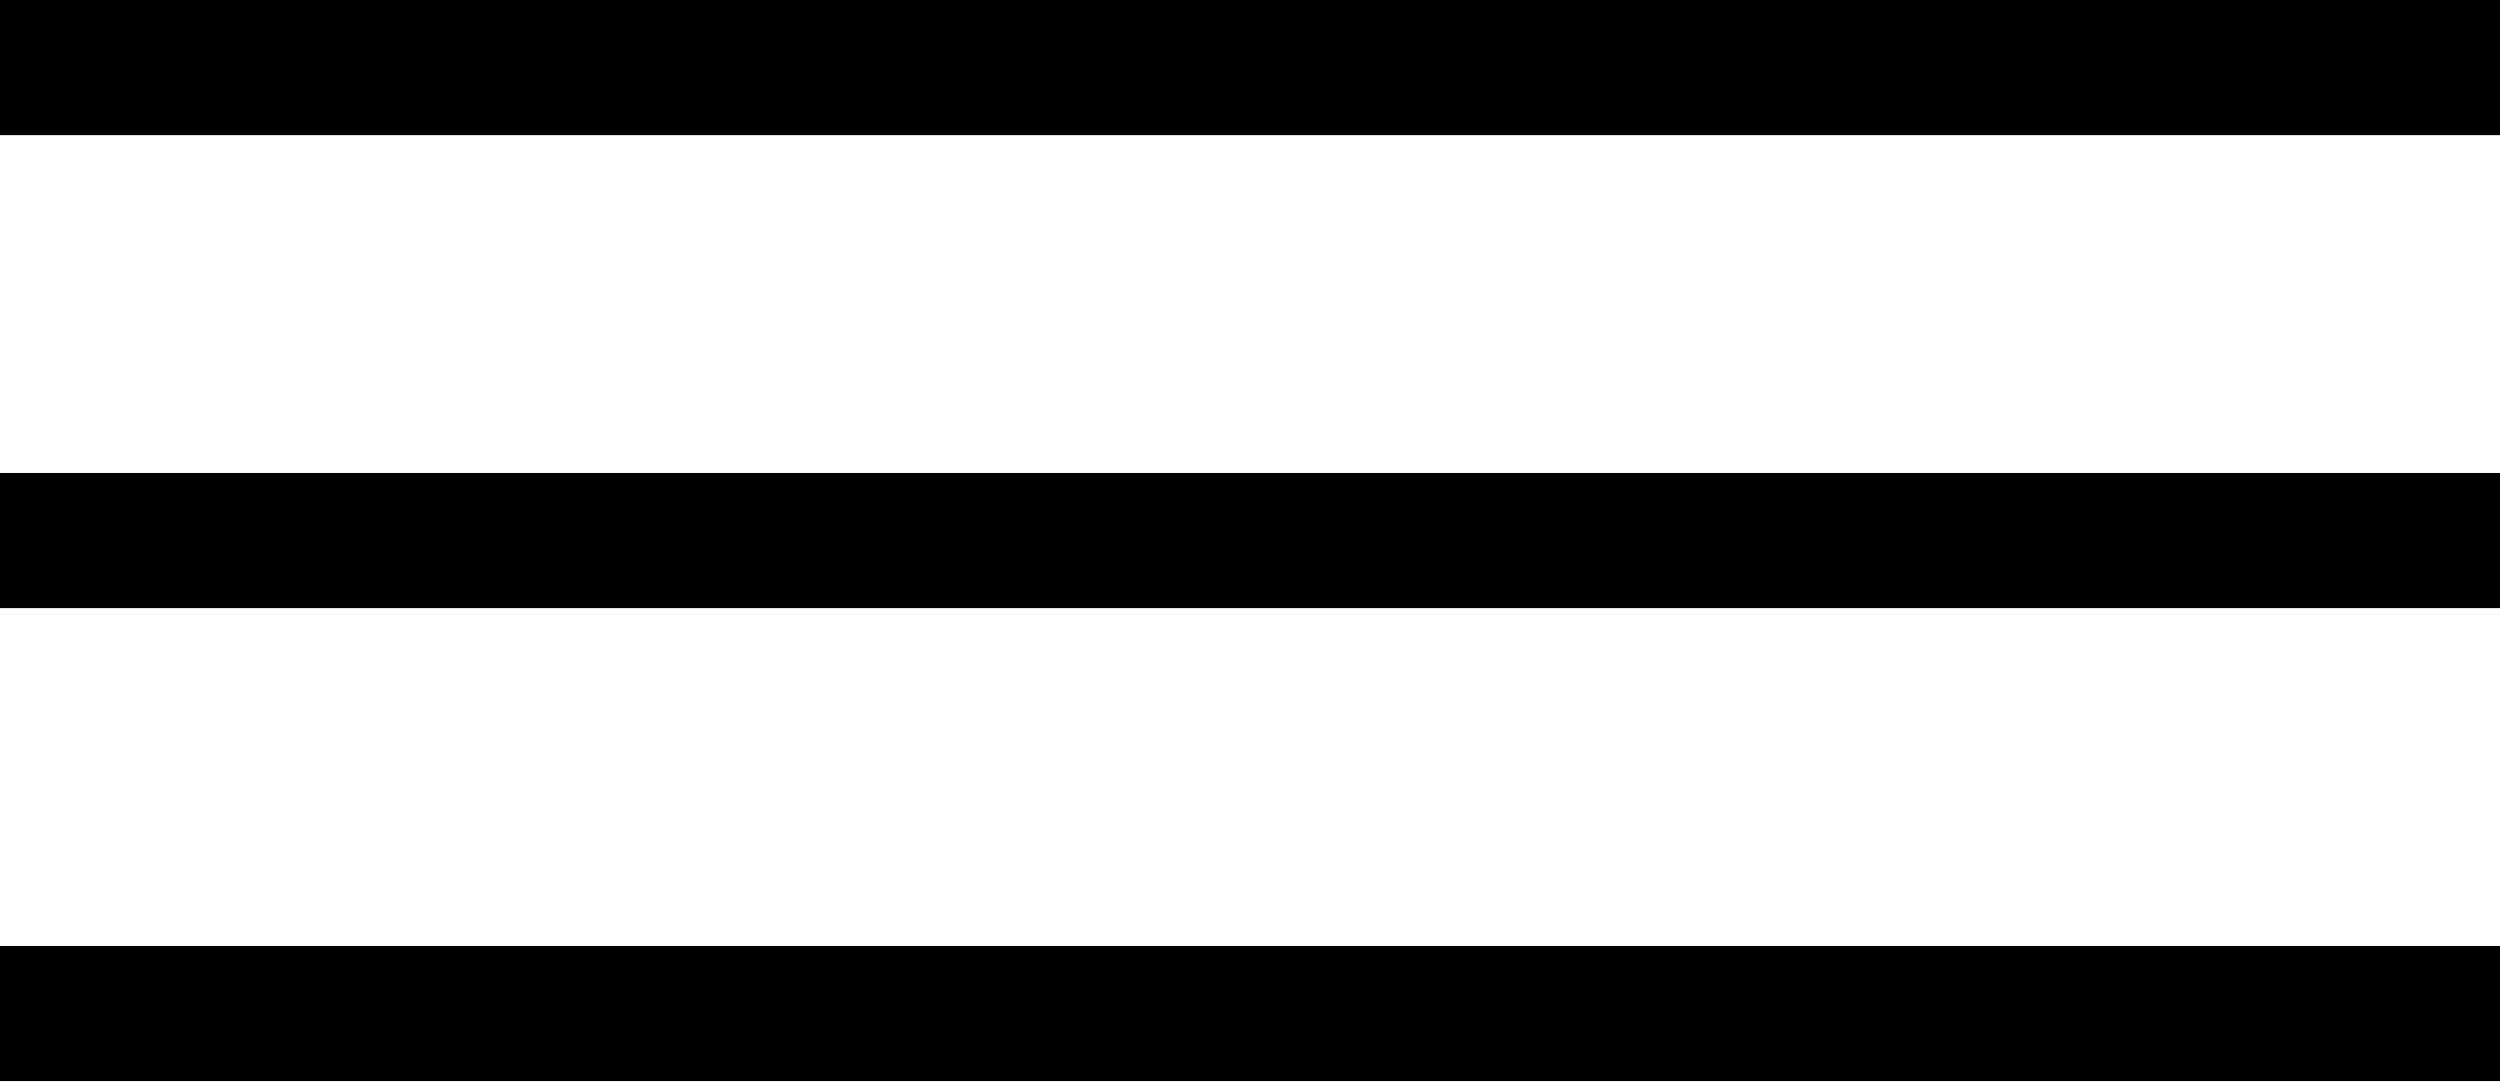
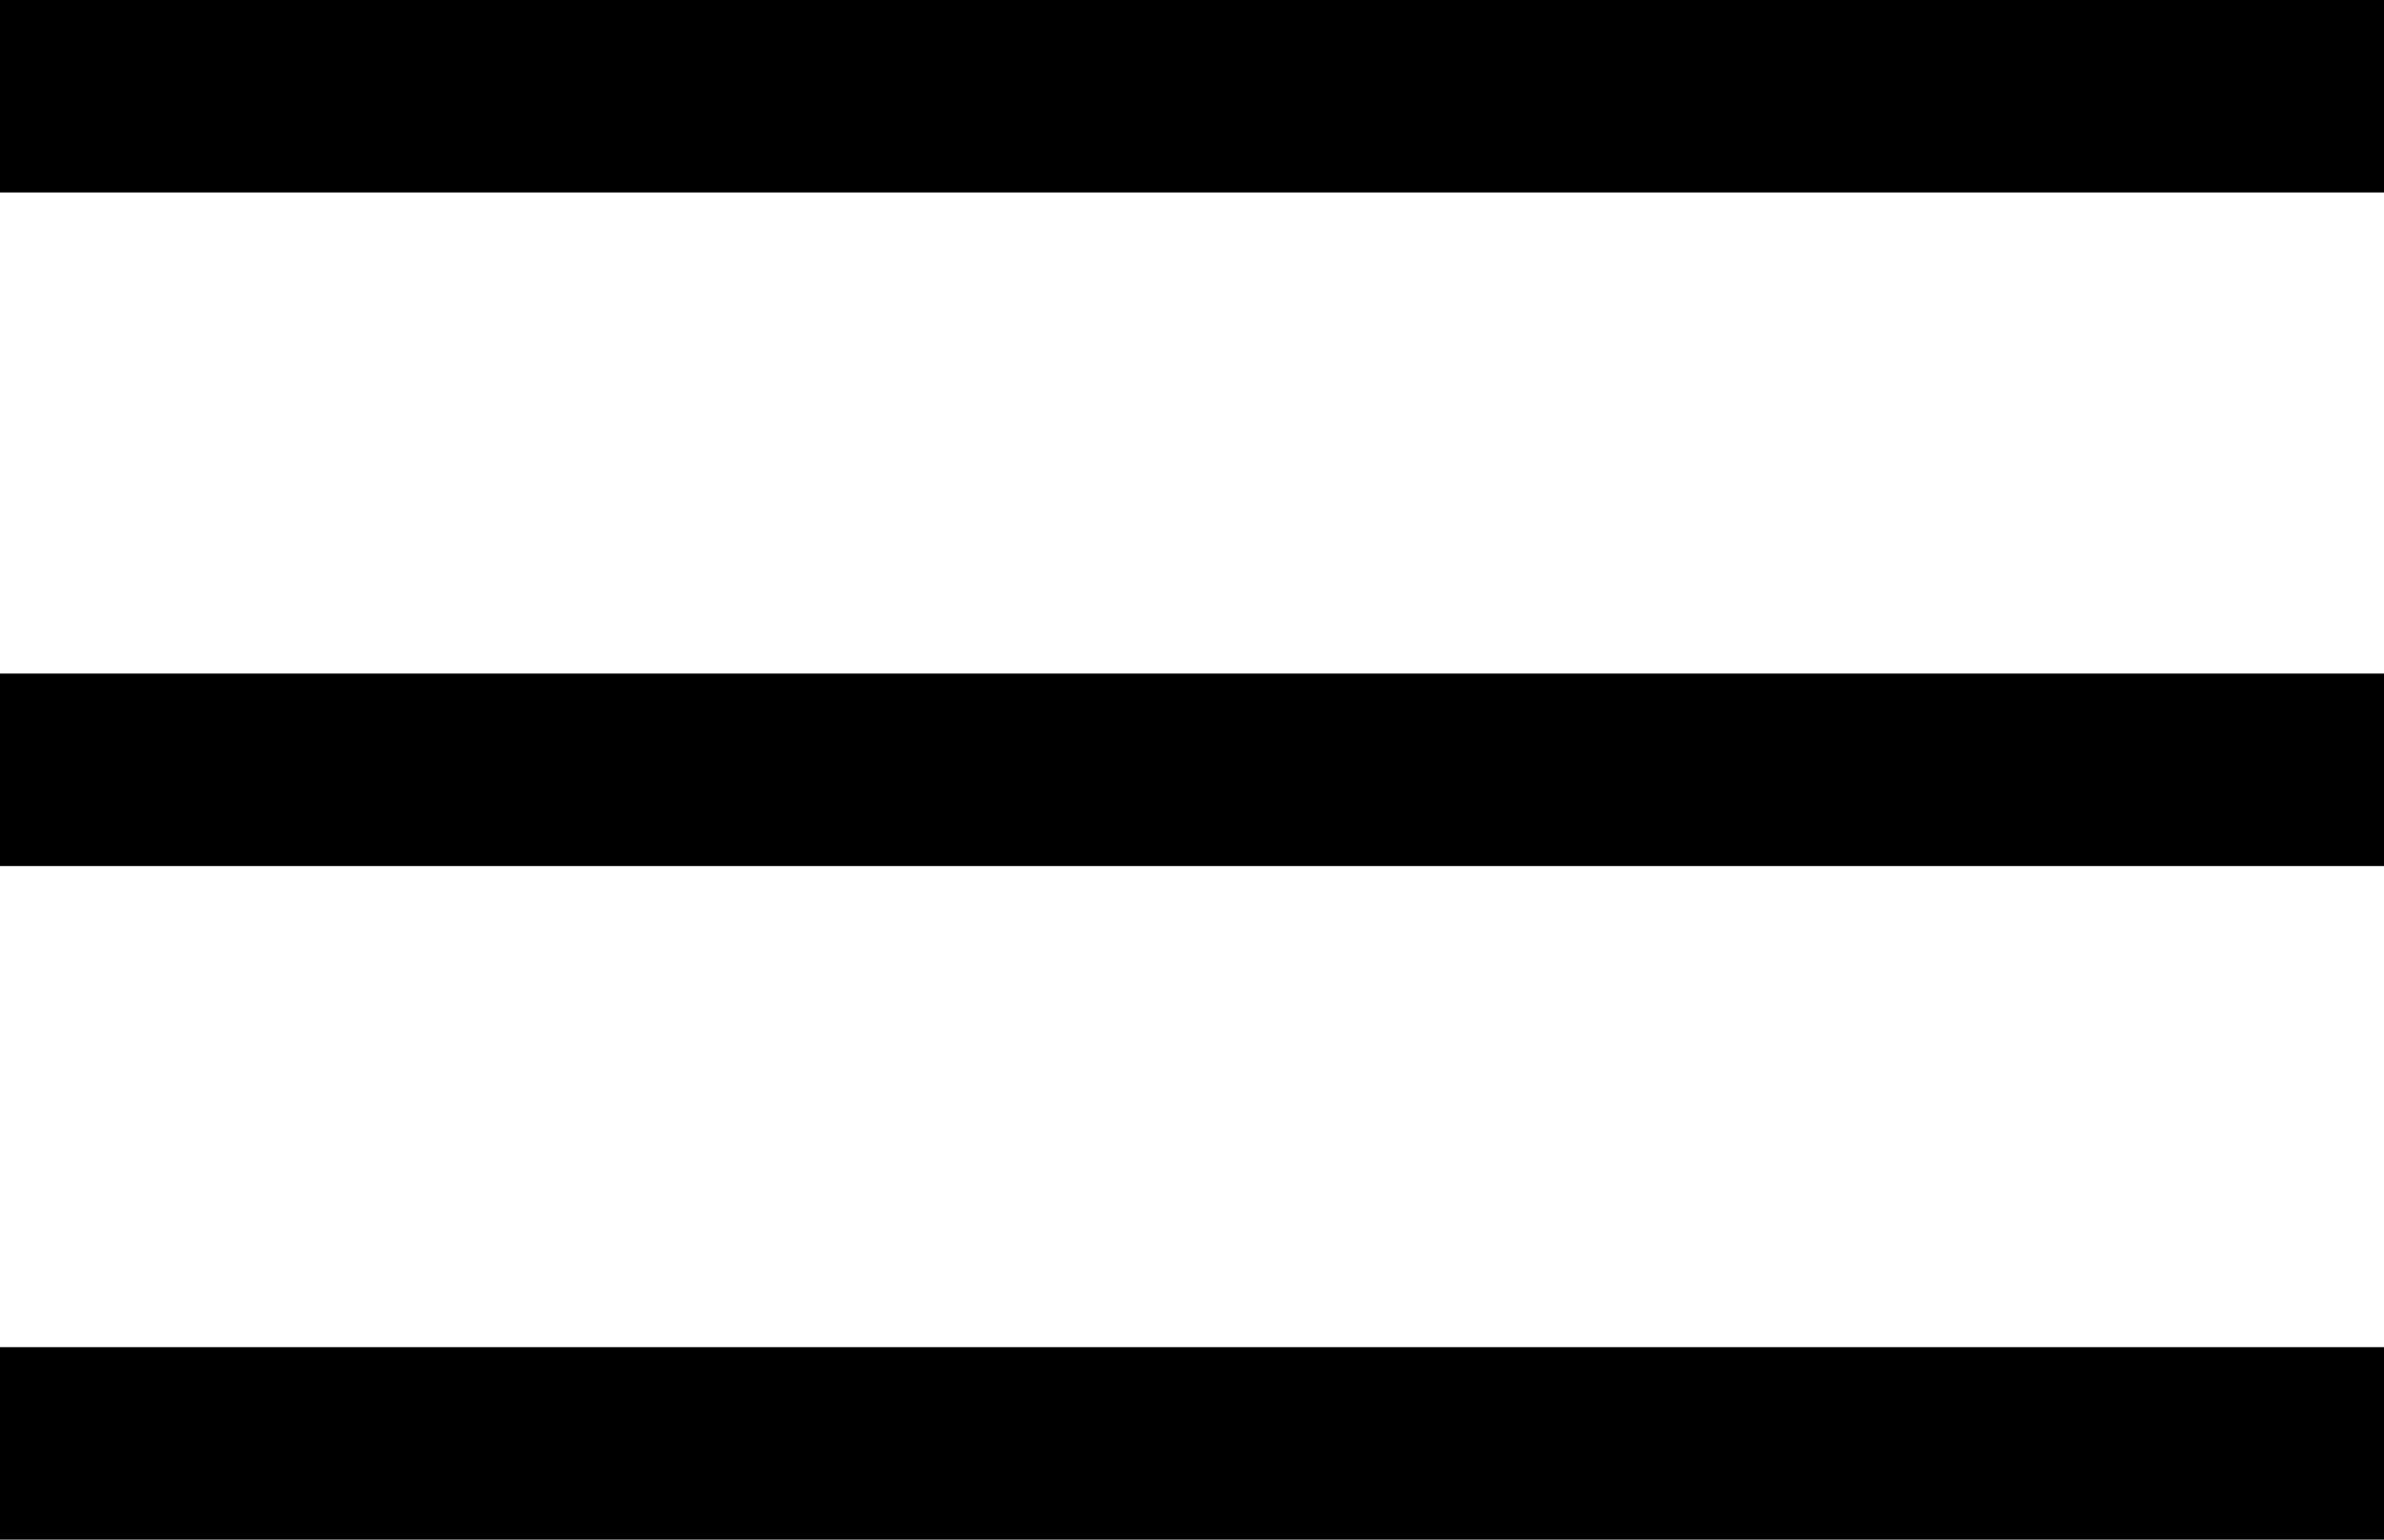
- <svg xmlns="http://www.w3.org/2000/svg" width="37" height="16" viewBox="0 0 37 16" fill="none">
-   <rect width="37" height="2" fill="black" />
-   <rect y="7" width="37" height="2" fill="black" />
-   <rect y="14" width="37" height="2" fill="black" />
+ <svg xmlns="http://www.w3.org/2000/svg" width="48" height="31" viewBox="0 0 48 31" fill="none">
+   <path d="M48 0H0V3.875H48V0Z" fill="black" />
+   <path d="M48 13.562H0V17.438H48V13.562Z" fill="black" />
+   <path d="M48 27.125H0V31H48V27.125Z" fill="black" />
</svg>
